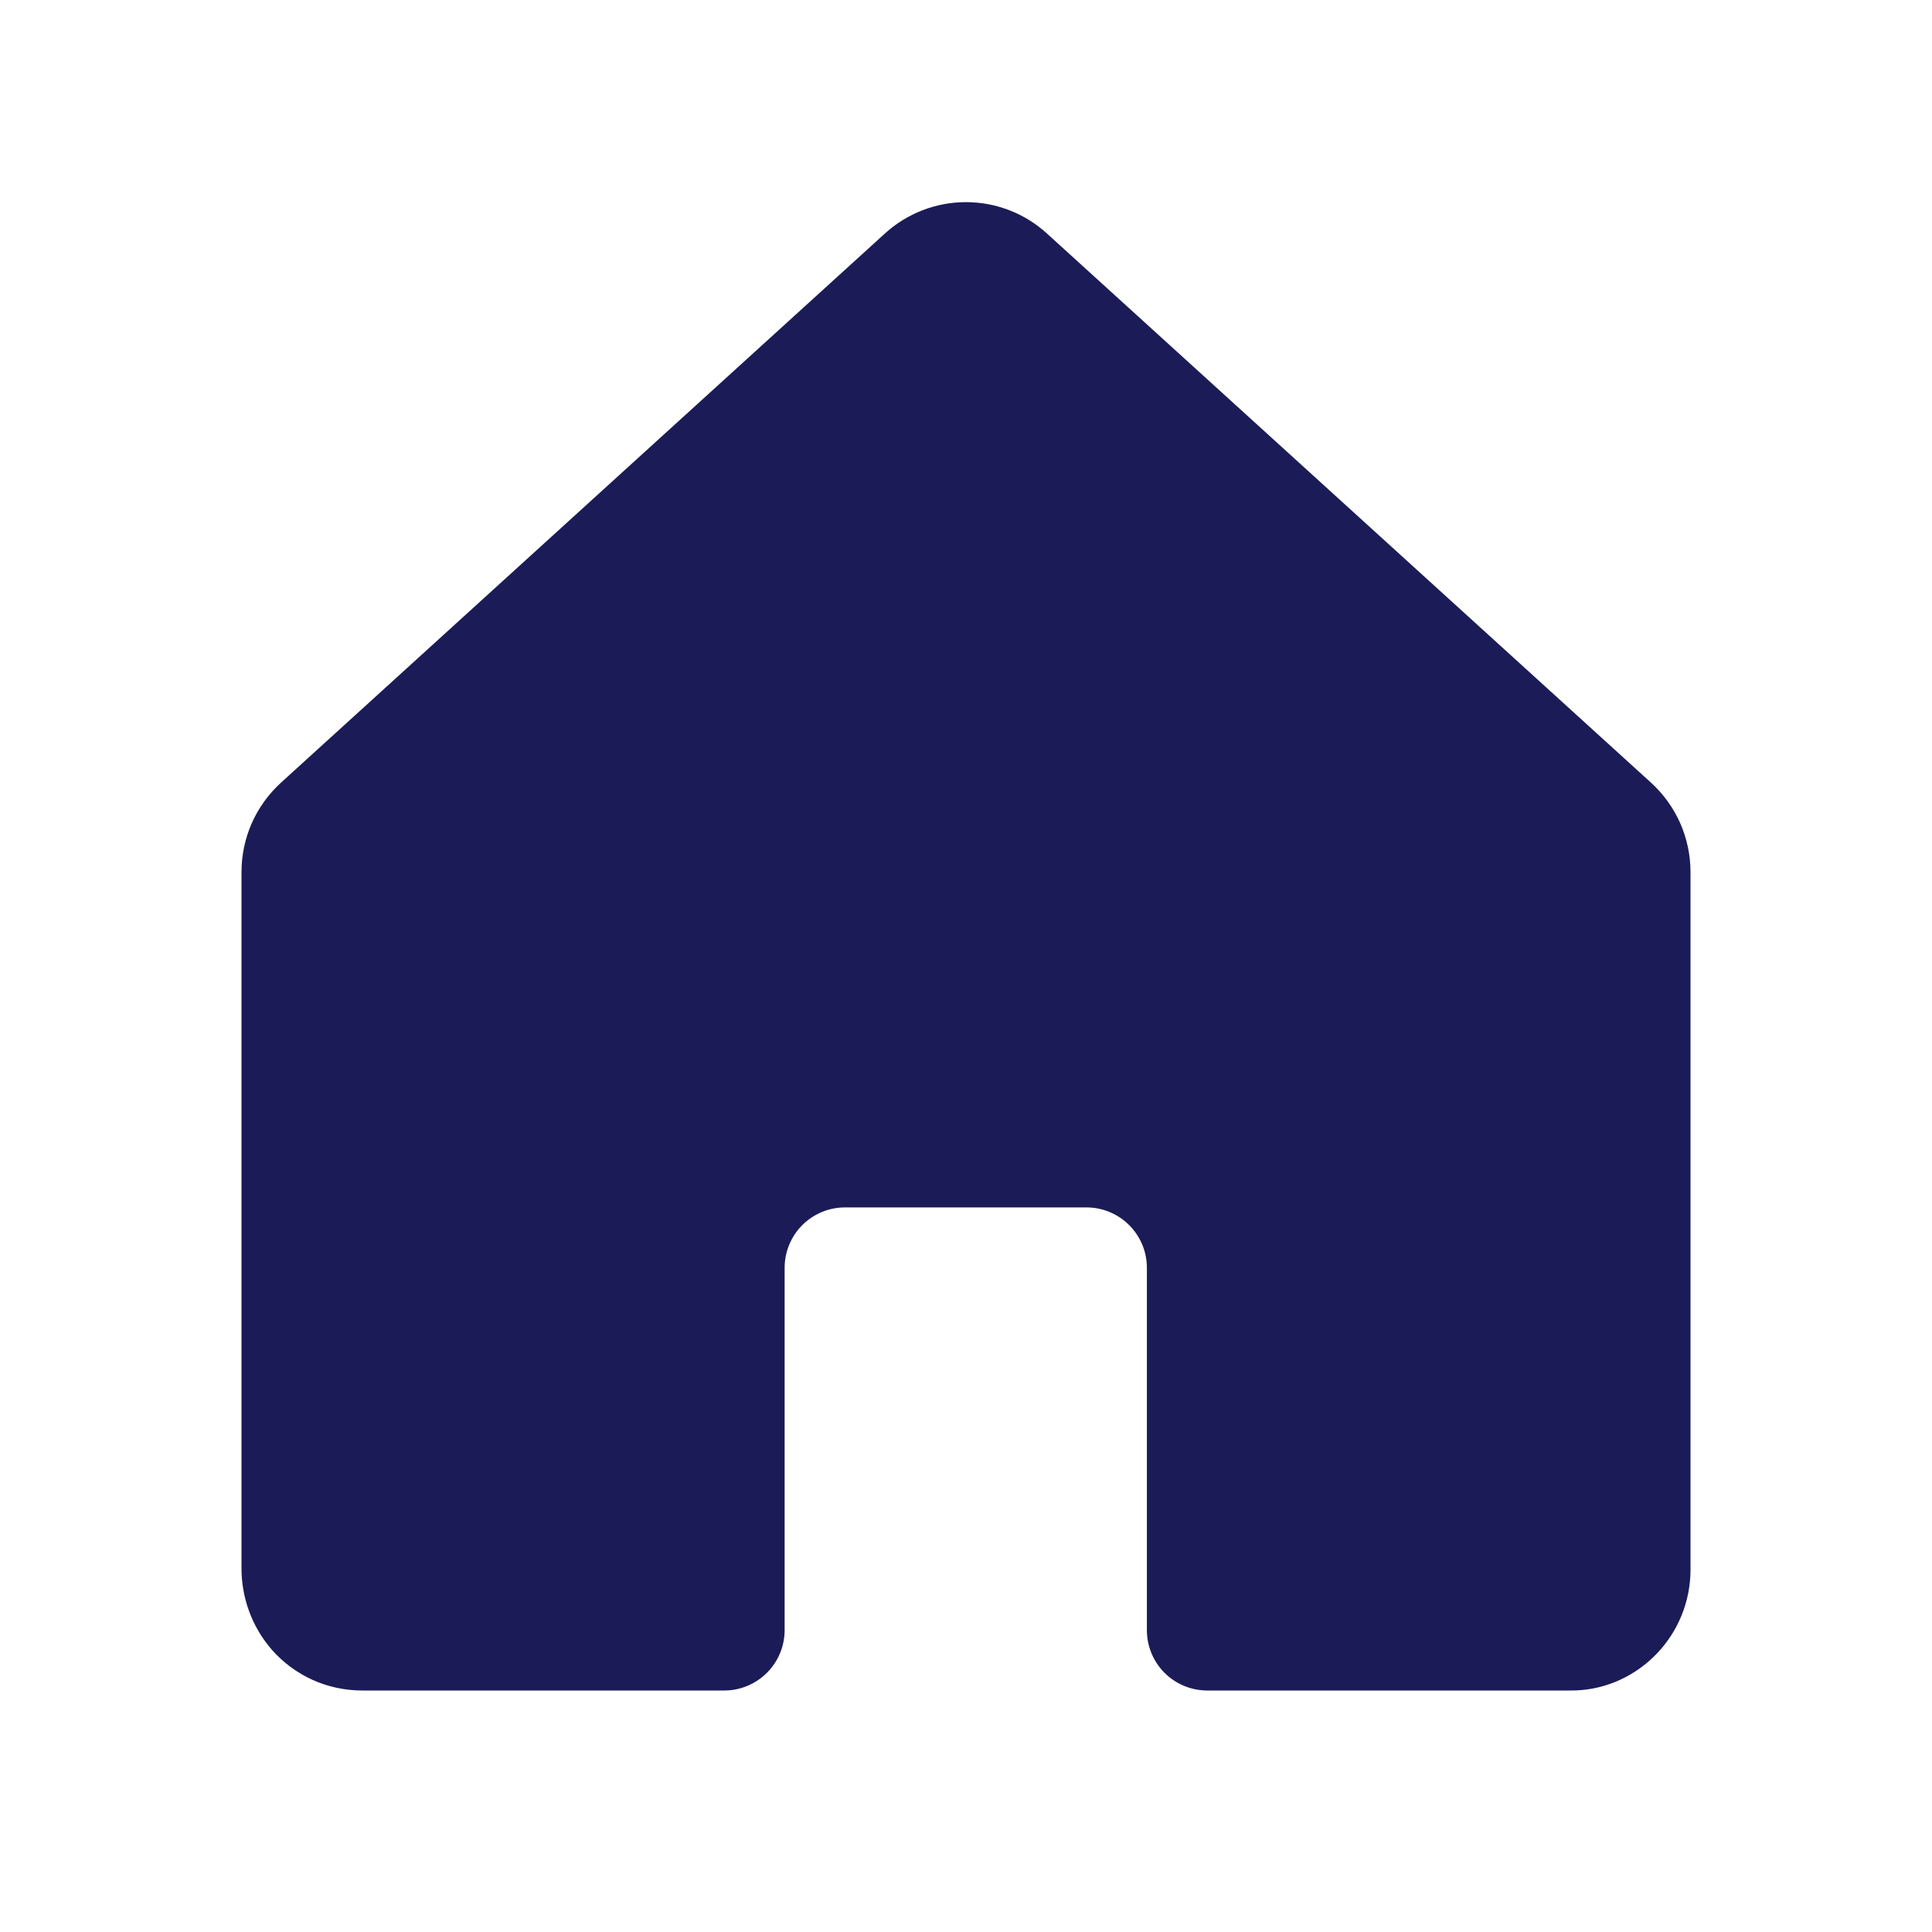
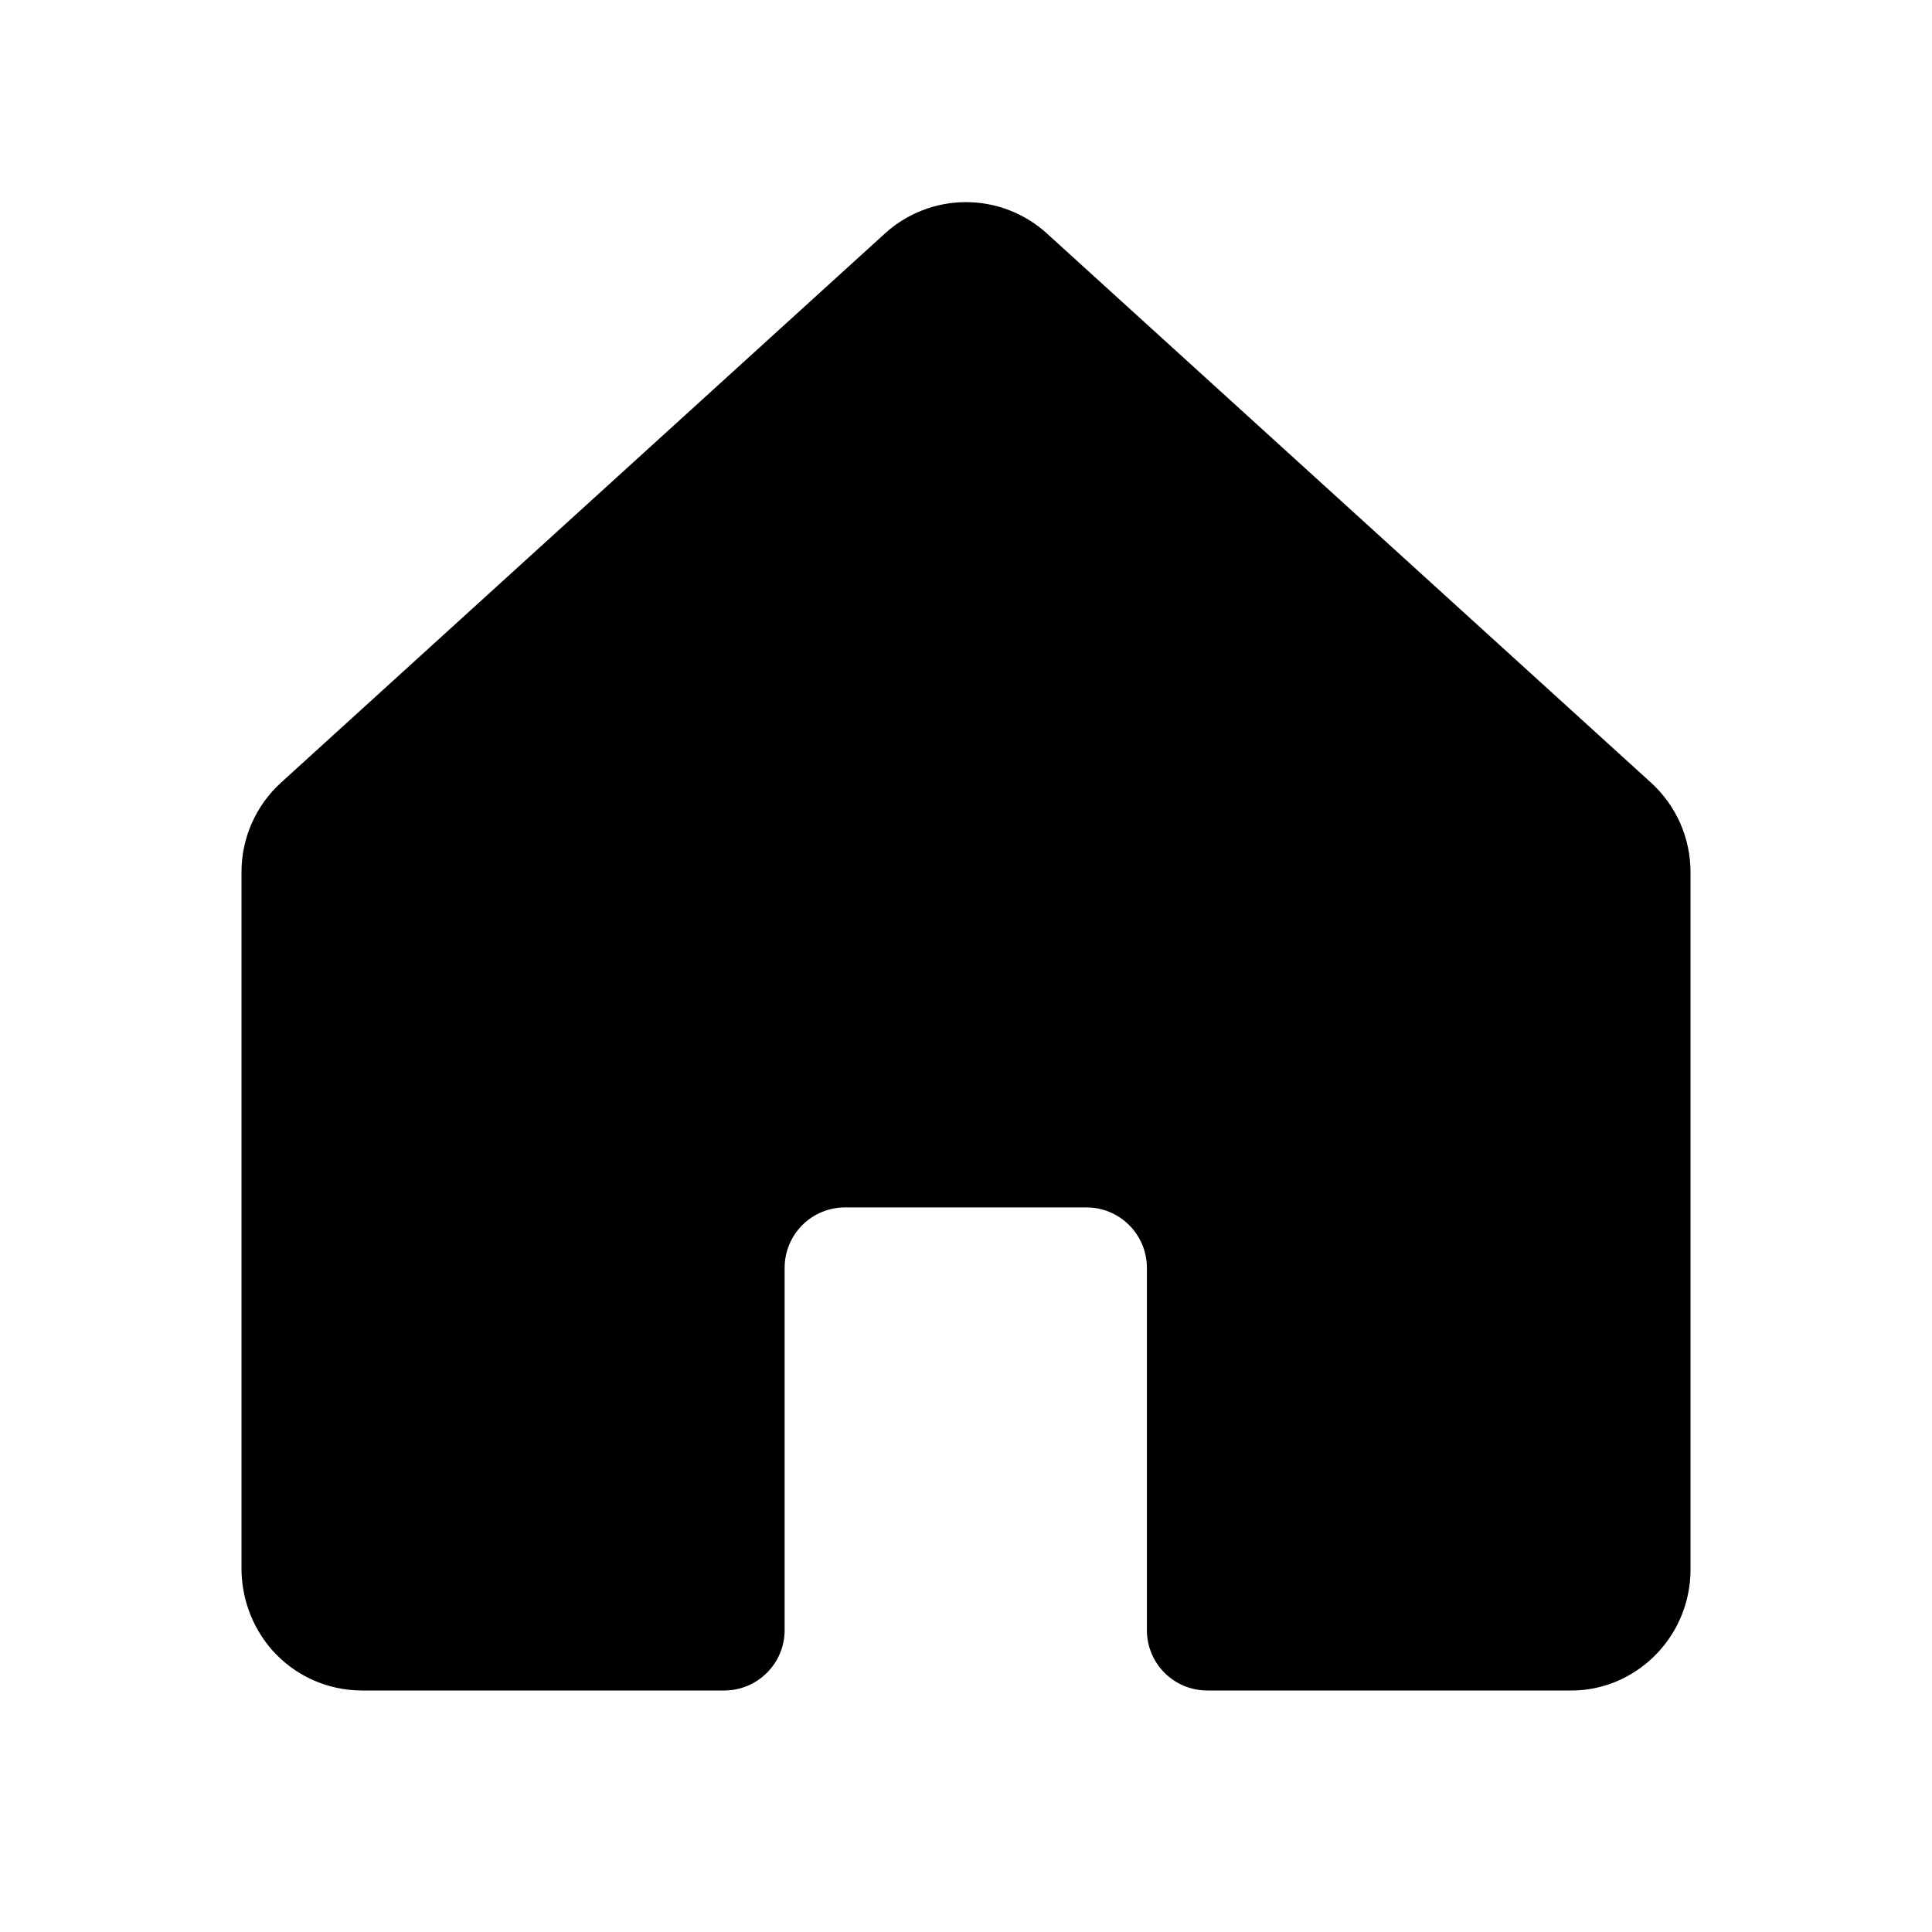
- <svg xmlns="http://www.w3.org/2000/svg" id="house" width="24" height="24" viewBox="0 0 24 24" fill="none">
-   <path d="M21 10.832V19.5C21 19.772 20.926 20.039 20.787 20.272C20.648 20.505 20.448 20.697 20.208 20.826C19.992 20.943 19.748 21.003 19.502 21H14.997C14.798 21 14.607 20.921 14.466 20.78C14.326 20.64 14.247 20.449 14.247 20.25V15.749C14.247 15.55 14.168 15.36 14.027 15.219C13.886 15.078 13.696 14.999 13.497 14.999H10.497C10.298 14.999 10.107 15.078 9.966 15.219C9.826 15.36 9.747 15.55 9.747 15.749V20.25C9.747 20.449 9.668 20.64 9.527 20.78C9.386 20.921 9.196 21 8.997 21H4.5C4.288 21 4.077 20.956 3.883 20.868C3.69 20.781 3.517 20.653 3.376 20.493C3.129 20.208 2.996 19.843 3 19.466V10.832C3 10.623 3.044 10.416 3.128 10.225C3.213 10.034 3.336 9.863 3.491 9.722L10.99 2.903C11.266 2.651 11.626 2.511 11.999 2.511C12.373 2.511 12.733 2.651 13.008 2.903L20.509 9.722C20.664 9.863 20.787 10.034 20.872 10.225C20.956 10.416 21 10.623 21 10.832Z" fill="#1B1C57" />
+ <svg xmlns="http://www.w3.org/2000/svg" id="house" width="24" height="24" viewBox="0 0 24 24">
+   <path d="M21 10.832V19.5C21 19.772 20.926 20.039 20.787 20.272C20.648 20.505 20.448 20.697 20.208 20.826C19.992 20.943 19.748 21.003 19.502 21H14.997C14.798 21 14.607 20.921 14.466 20.78C14.326 20.64 14.247 20.449 14.247 20.25V15.749C14.247 15.55 14.168 15.36 14.027 15.219C13.886 15.078 13.696 14.999 13.497 14.999H10.497C10.298 14.999 10.107 15.078 9.966 15.219C9.826 15.36 9.747 15.55 9.747 15.749V20.25C9.747 20.449 9.668 20.64 9.527 20.78C9.386 20.921 9.196 21 8.997 21H4.5C4.288 21 4.077 20.956 3.883 20.868C3.69 20.781 3.517 20.653 3.376 20.493C3.129 20.208 2.996 19.843 3 19.466V10.832C3 10.623 3.044 10.416 3.128 10.225C3.213 10.034 3.336 9.863 3.491 9.722L10.99 2.903C11.266 2.651 11.626 2.511 11.999 2.511C12.373 2.511 12.733 2.651 13.008 2.903L20.509 9.722C20.664 9.863 20.787 10.034 20.872 10.225C20.956 10.416 21 10.623 21 10.832Z" />
</svg>
